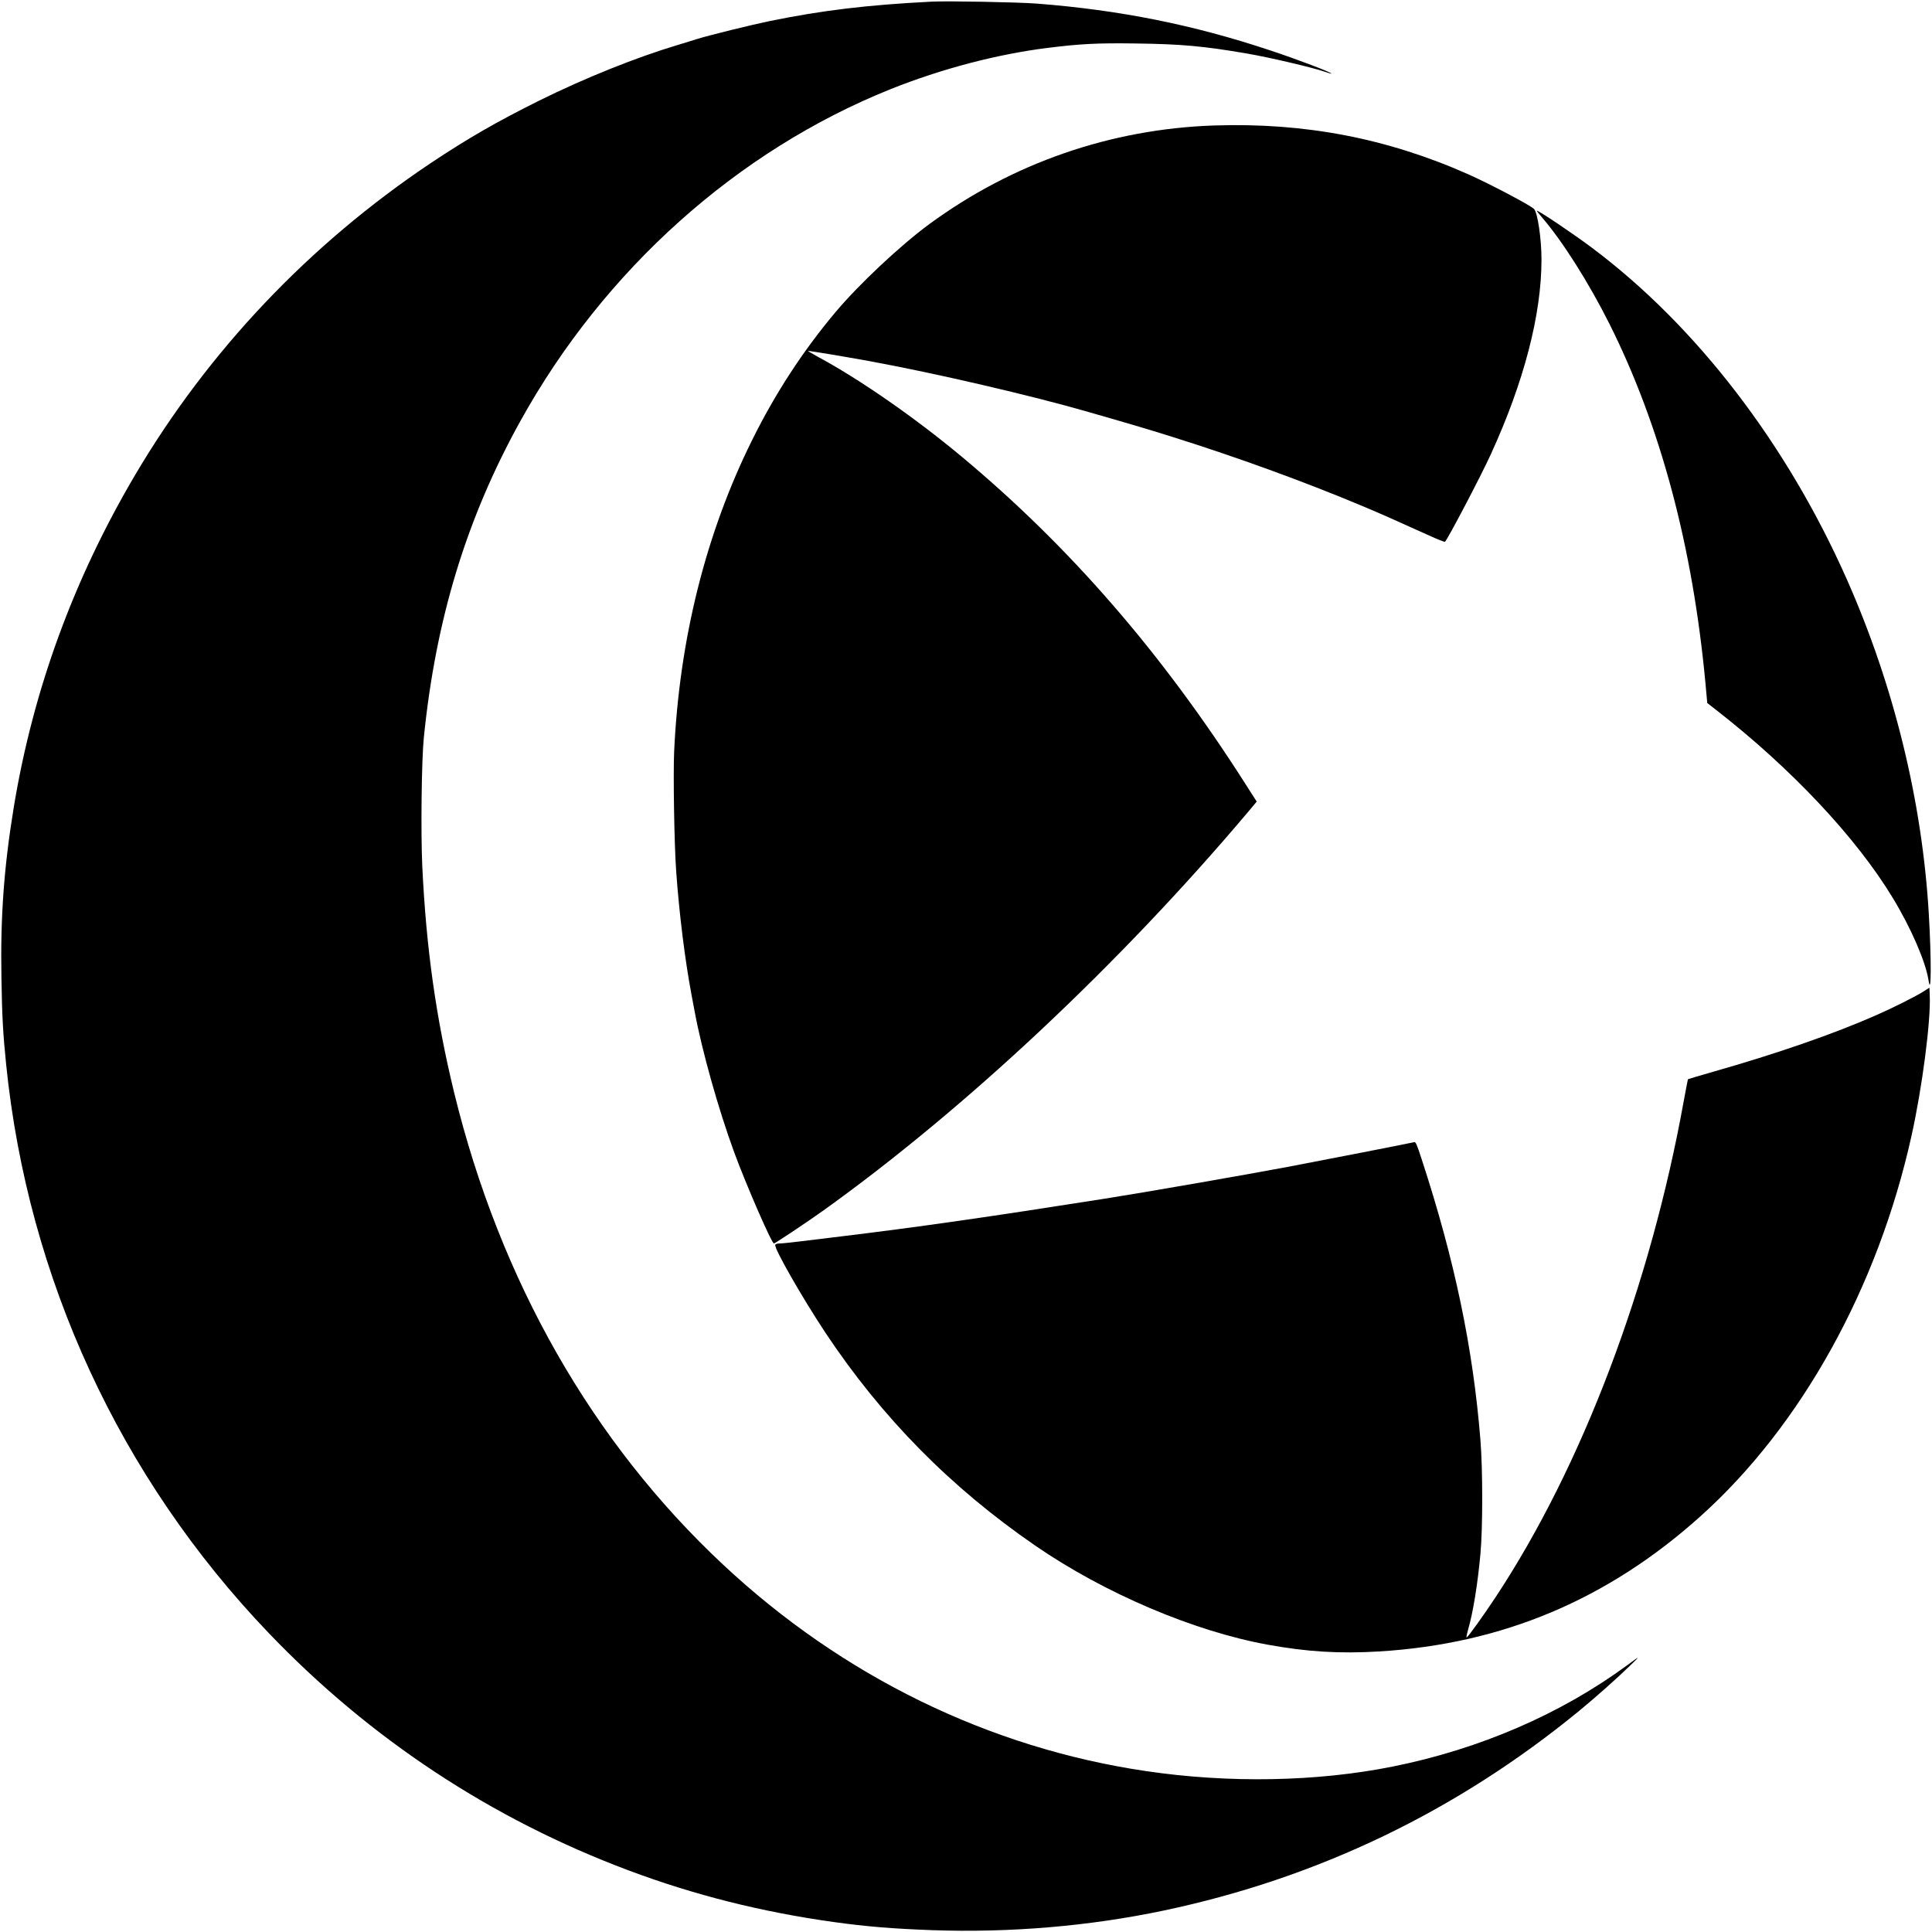
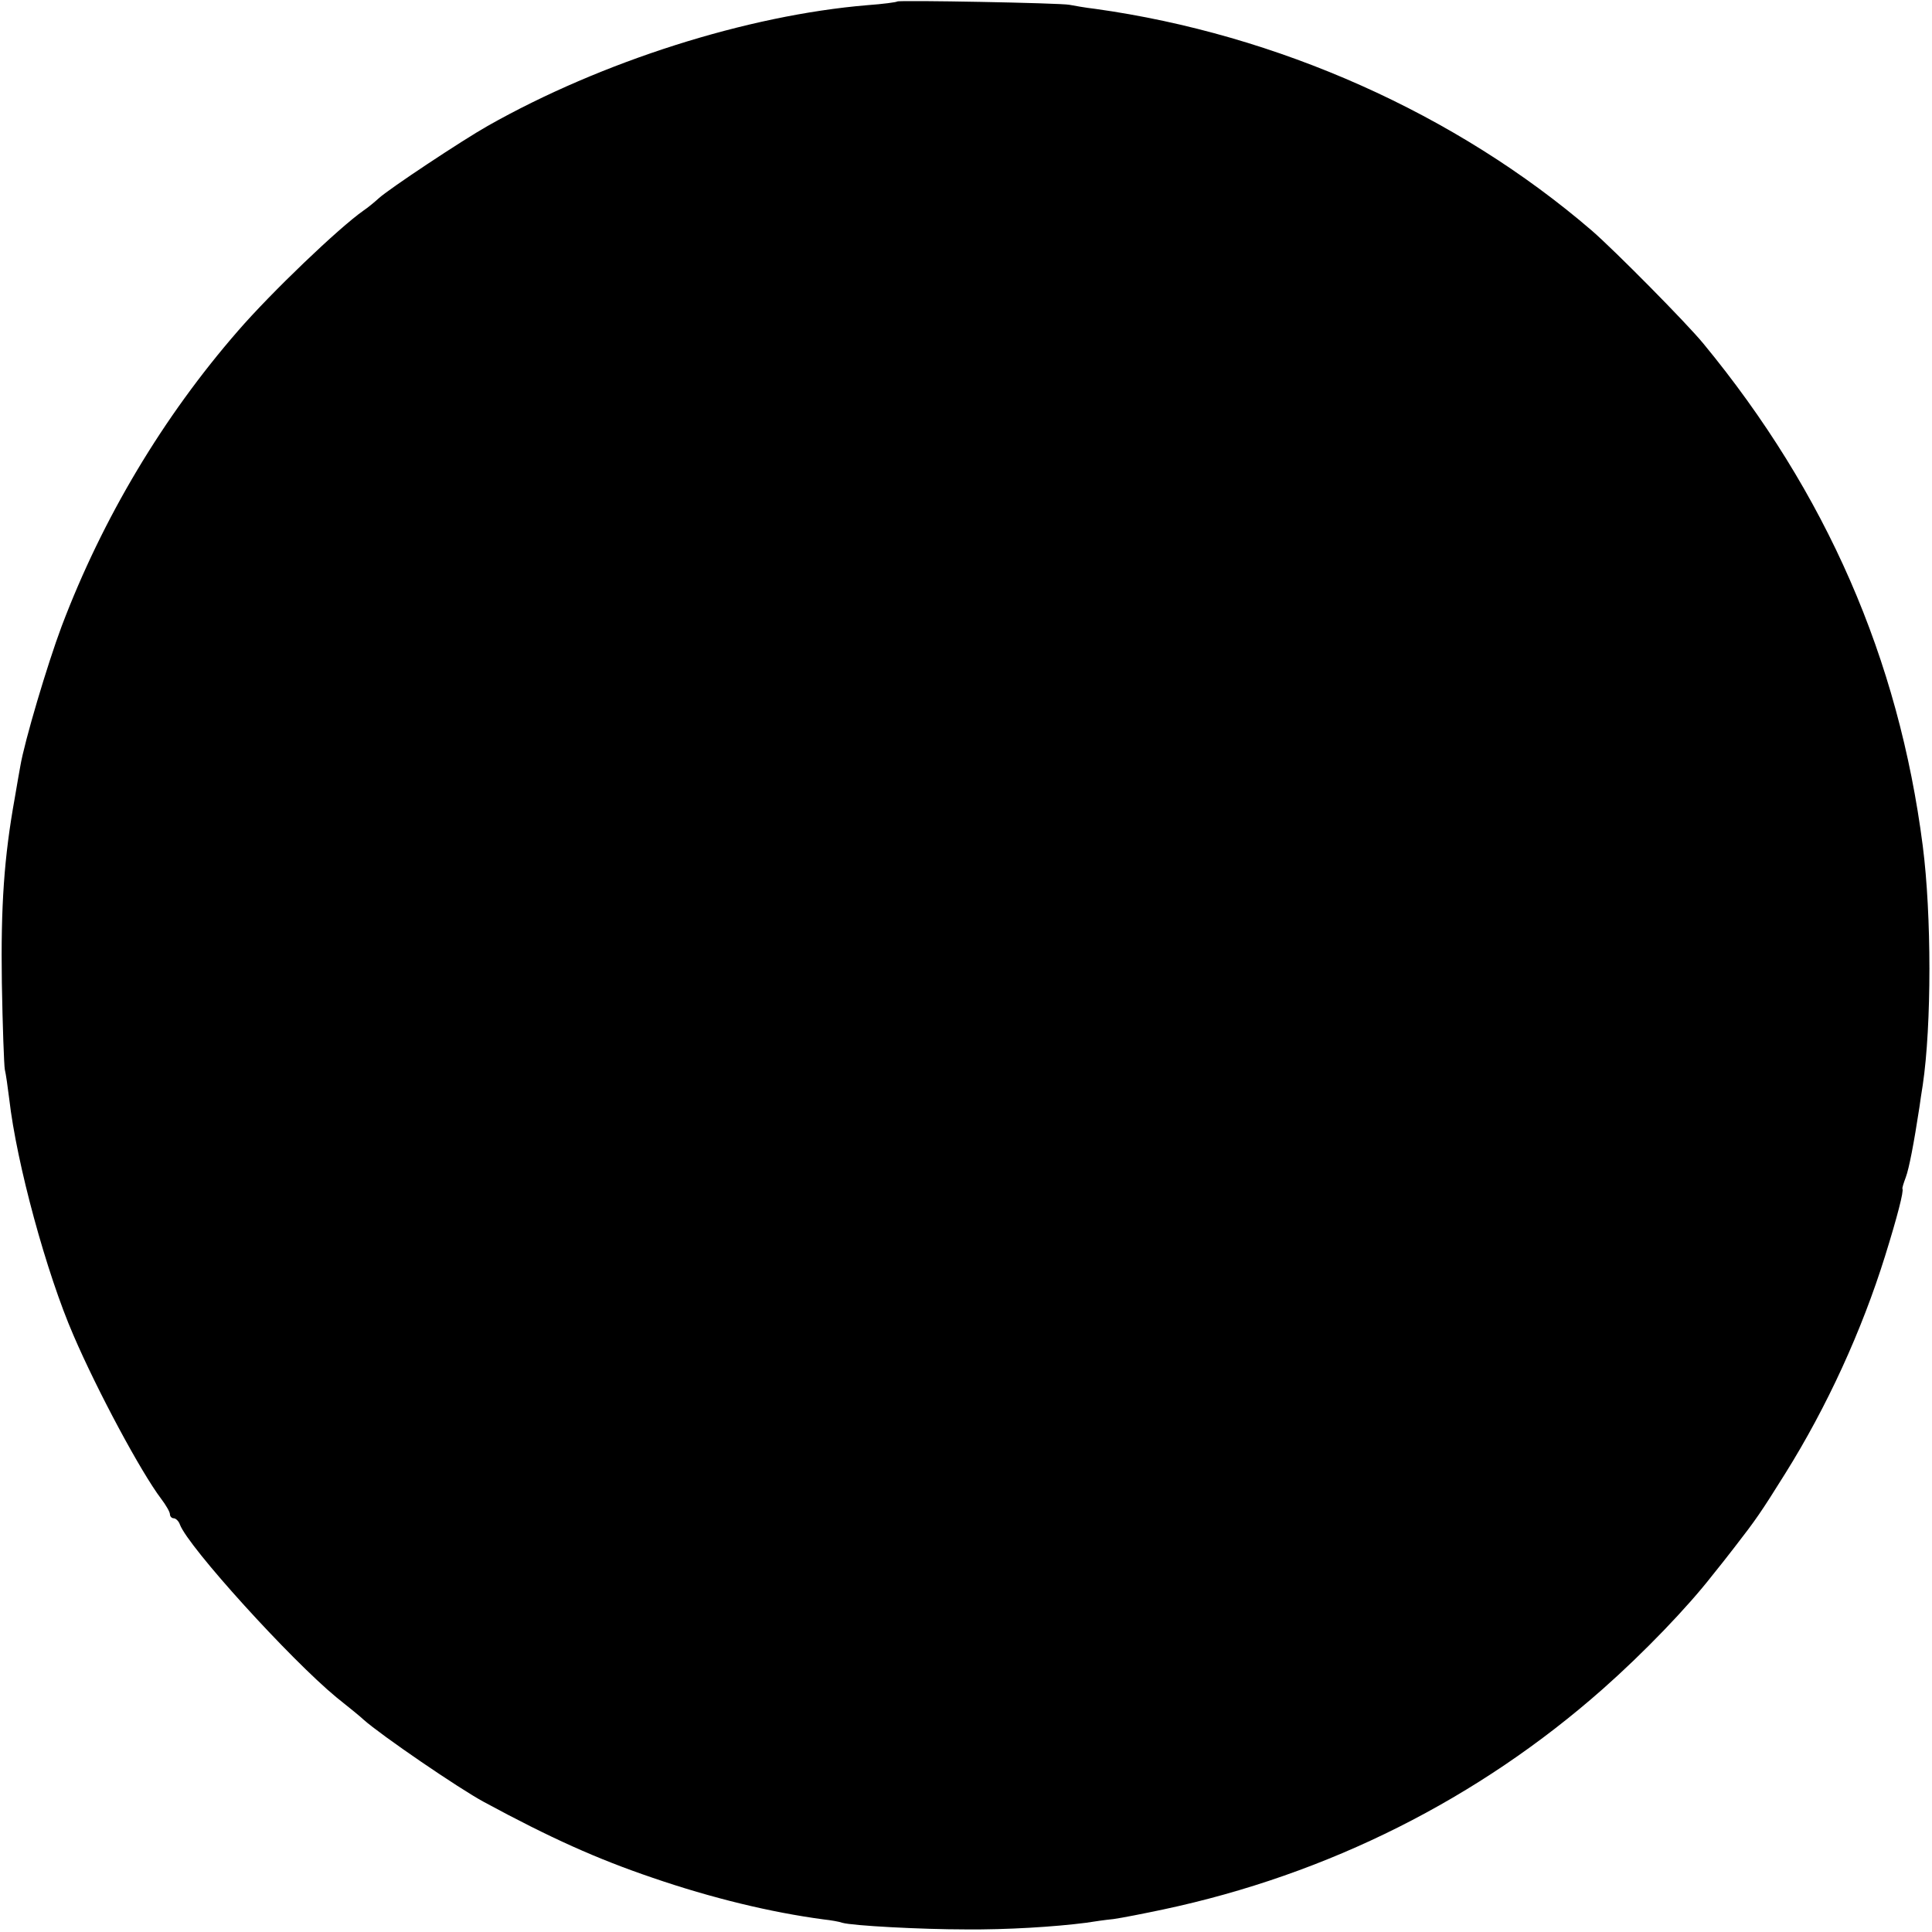
- <svg xmlns="http://www.w3.org/2000/svg" version="1.0" width="1880pt" height="1880pt" viewBox="0 0 1880 1880" preserveAspectRatio="xMidYMid meet">
-   <g transform="translate(0,1880) scale(0.1,-0.1)" fill="#000000" stroke="none">
-     <path d="M9065 18784 c-628 -32 -1066 -85 -1575 -189 -176 -36 -593 -139 -705 -174 -33 -11 -116 -36 -185 -57 -408 -122 -909 -323 -1355 -544 -412 -205 -694 -367 -1055 -608 -1180 -790 -2162 -1826 -2874 -3032 -599 -1014 -993 -2092 -1181 -3229 -97 -590 -132 -1078 -121 -1671 6 -371 15 -535 46 -840 212 -2081 1106 -4017 2554 -5530 987 -1031 2168 -1810 3501 -2310 643 -241 1299 -406 2005 -504 311 -43 566 -64 948 -78 757 -27 1531 38 2257 191 1499 316 2851 966 4043 1944 157 129 371 319 497 442 100 97 99 97 -35 -2 -645 -473 -1431 -813 -2277 -983 -737 -148 -1595 -164 -2403 -44 -1525 225 -2952 922 -4114 2009 -1273 1190 -2170 2765 -2616 4590 -177 727 -273 1406 -311 2210 -15 326 -7 1027 15 1245 116 1154 416 2139 941 3085 814 1469 2106 2627 3600 3227 492 197 1038 341 1530 402 321 40 481 48 855 43 448 -6 658 -25 1085 -98 220 -38 635 -135 759 -178 33 -12 61 -19 63 -18 9 9 -334 140 -598 227 -750 250 -1463 392 -2269 455 -183 14 -870 27 -1025 19z" />
-     <path d="M11815 17579 c-1007 -34 -1964 -366 -2775 -962 -281 -207 -684 -585 -912 -857 -314 -374 -583 -786 -807 -1238 -451 -906 -711 -1943 -761 -3036 -10 -226 1 -907 20 -1166 29 -409 85 -859 149 -1200 11 -58 25 -132 31 -165 70 -377 230 -947 385 -1370 119 -322 364 -885 386 -885 11 0 322 207 484 323 1379 988 2881 2397 4128 3874 l86 103 -107 167 c-814 1278 -1711 2312 -2767 3192 -451 376 -992 752 -1398 970 -54 30 -97 55 -95 56 4 4 357 -55 598 -99 639 -117 1579 -335 2135 -496 442 -127 593 -172 825 -245 625 -197 1258 -427 1815 -660 199 -83 300 -128 665 -293 85 -39 158 -68 161 -64 31 33 346 633 444 847 324 706 495 1362 495 1899 0 204 -38 459 -73 493 -40 38 -430 244 -642 338 -789 350 -1589 503 -2470 474z" />
-     <path d="M15002 16688 c203 -235 456 -635 661 -1043 496 -993 809 -2164 933 -3498 l17 -188 86 -67 c731 -569 1363 -1241 1719 -1829 178 -293 320 -621 348 -801 27 -175 29 198 3 643 -64 1098 -340 2225 -798 3258 -585 1320 -1464 2464 -2476 3223 -182 137 -520 364 -541 364 -3 0 19 -28 48 -62z" />
-     <path d="M18720 9154 c-72 -47 -299 -161 -464 -233 -402 -178 -968 -375 -1589 -551 -131 -38 -240 -70 -242 -72 -1 -1 -19 -95 -40 -208 -325 -1803 -990 -3558 -1831 -4831 -121 -183 -263 -381 -282 -393 -5 -3 1 31 14 77 48 164 93 442 120 737 23 253 23 816 0 1105 -72 899 -251 1755 -573 2738 -45 139 -57 167 -71 163 -23 -7 -931 -184 -1227 -240 -420 -79 -1395 -249 -1790 -311 -1130 -178 -1823 -277 -2550 -365 -137 -17 -322 -39 -411 -50 -88 -11 -177 -20 -197 -20 -24 0 -40 -5 -43 -14 -13 -33 265 -518 489 -856 551 -828 1219 -1505 2042 -2071 673 -463 1540 -832 2260 -963 385 -70 699 -89 1085 -66 1201 73 2226 505 3130 1318 978 879 1723 2222 2050 3697 105 471 190 1126 178 1372 l-3 72 -55 -35z" />
+ <svg xmlns="http://www.w3.org/2000/svg" version="1.0" width="523pt" height="523pt" viewBox="0 0 523 523" preserveAspectRatio="xMidYMid meet">
+   <g transform="translate(0,523) scale(0.1,-0.1)" fill="#000000" stroke="none">
+     <path d="M2429 5226 c-2 -2 -39 -7 -81 -10 -324 -27 -719 -152 -1028 -327 -69 -39 -268 -171 -295 -196 -11 -10 -29 -25 -41 -33 -67 -47 -250 -222 -340 -326 -202 -232 -366 -506 -477 -799 -39 -104 -101 -313 -112 -379 -2 -11 -9 -50 -15 -86 -29 -161 -38 -292 -35 -500 2 -118 6 -224 8 -235 3 -12 8 -48 12 -80 20 -175 101 -472 174 -640 65 -151 182 -369 237 -442 13 -17 24 -36 24 -42 0 -6 5 -11 10 -11 6 0 14 -8 17 -17 23 -61 299 -365 424 -468 34 -27 67 -54 73 -60 47 -42 259 -187 326 -223 181 -98 306 -154 456 -205 160 -55 321 -94 464 -113 19 -2 42 -6 50 -9 27 -8 213 -18 335 -18 111 -1 240 7 325 18 19 3 53 8 74 10 22 3 83 15 135 26 447 95 854 300 1190 597 112 99 229 221 296 307 17 21 44 55 60 76 59 76 72 95 137 199 114 182 208 388 271 590 33 106 51 176 47 182 -1 2 3 15 9 31 9 24 22 92 37 190 2 15 6 42 9 60 24 162 24 460 0 647 -65 506 -261 956 -594 1360 -46 56 -239 251 -301 305 -368 317 -851 532 -1345 601 -27 3 -59 9 -70 11 -24 5 -461 13 -466 9z" />
  </g>
</svg>
